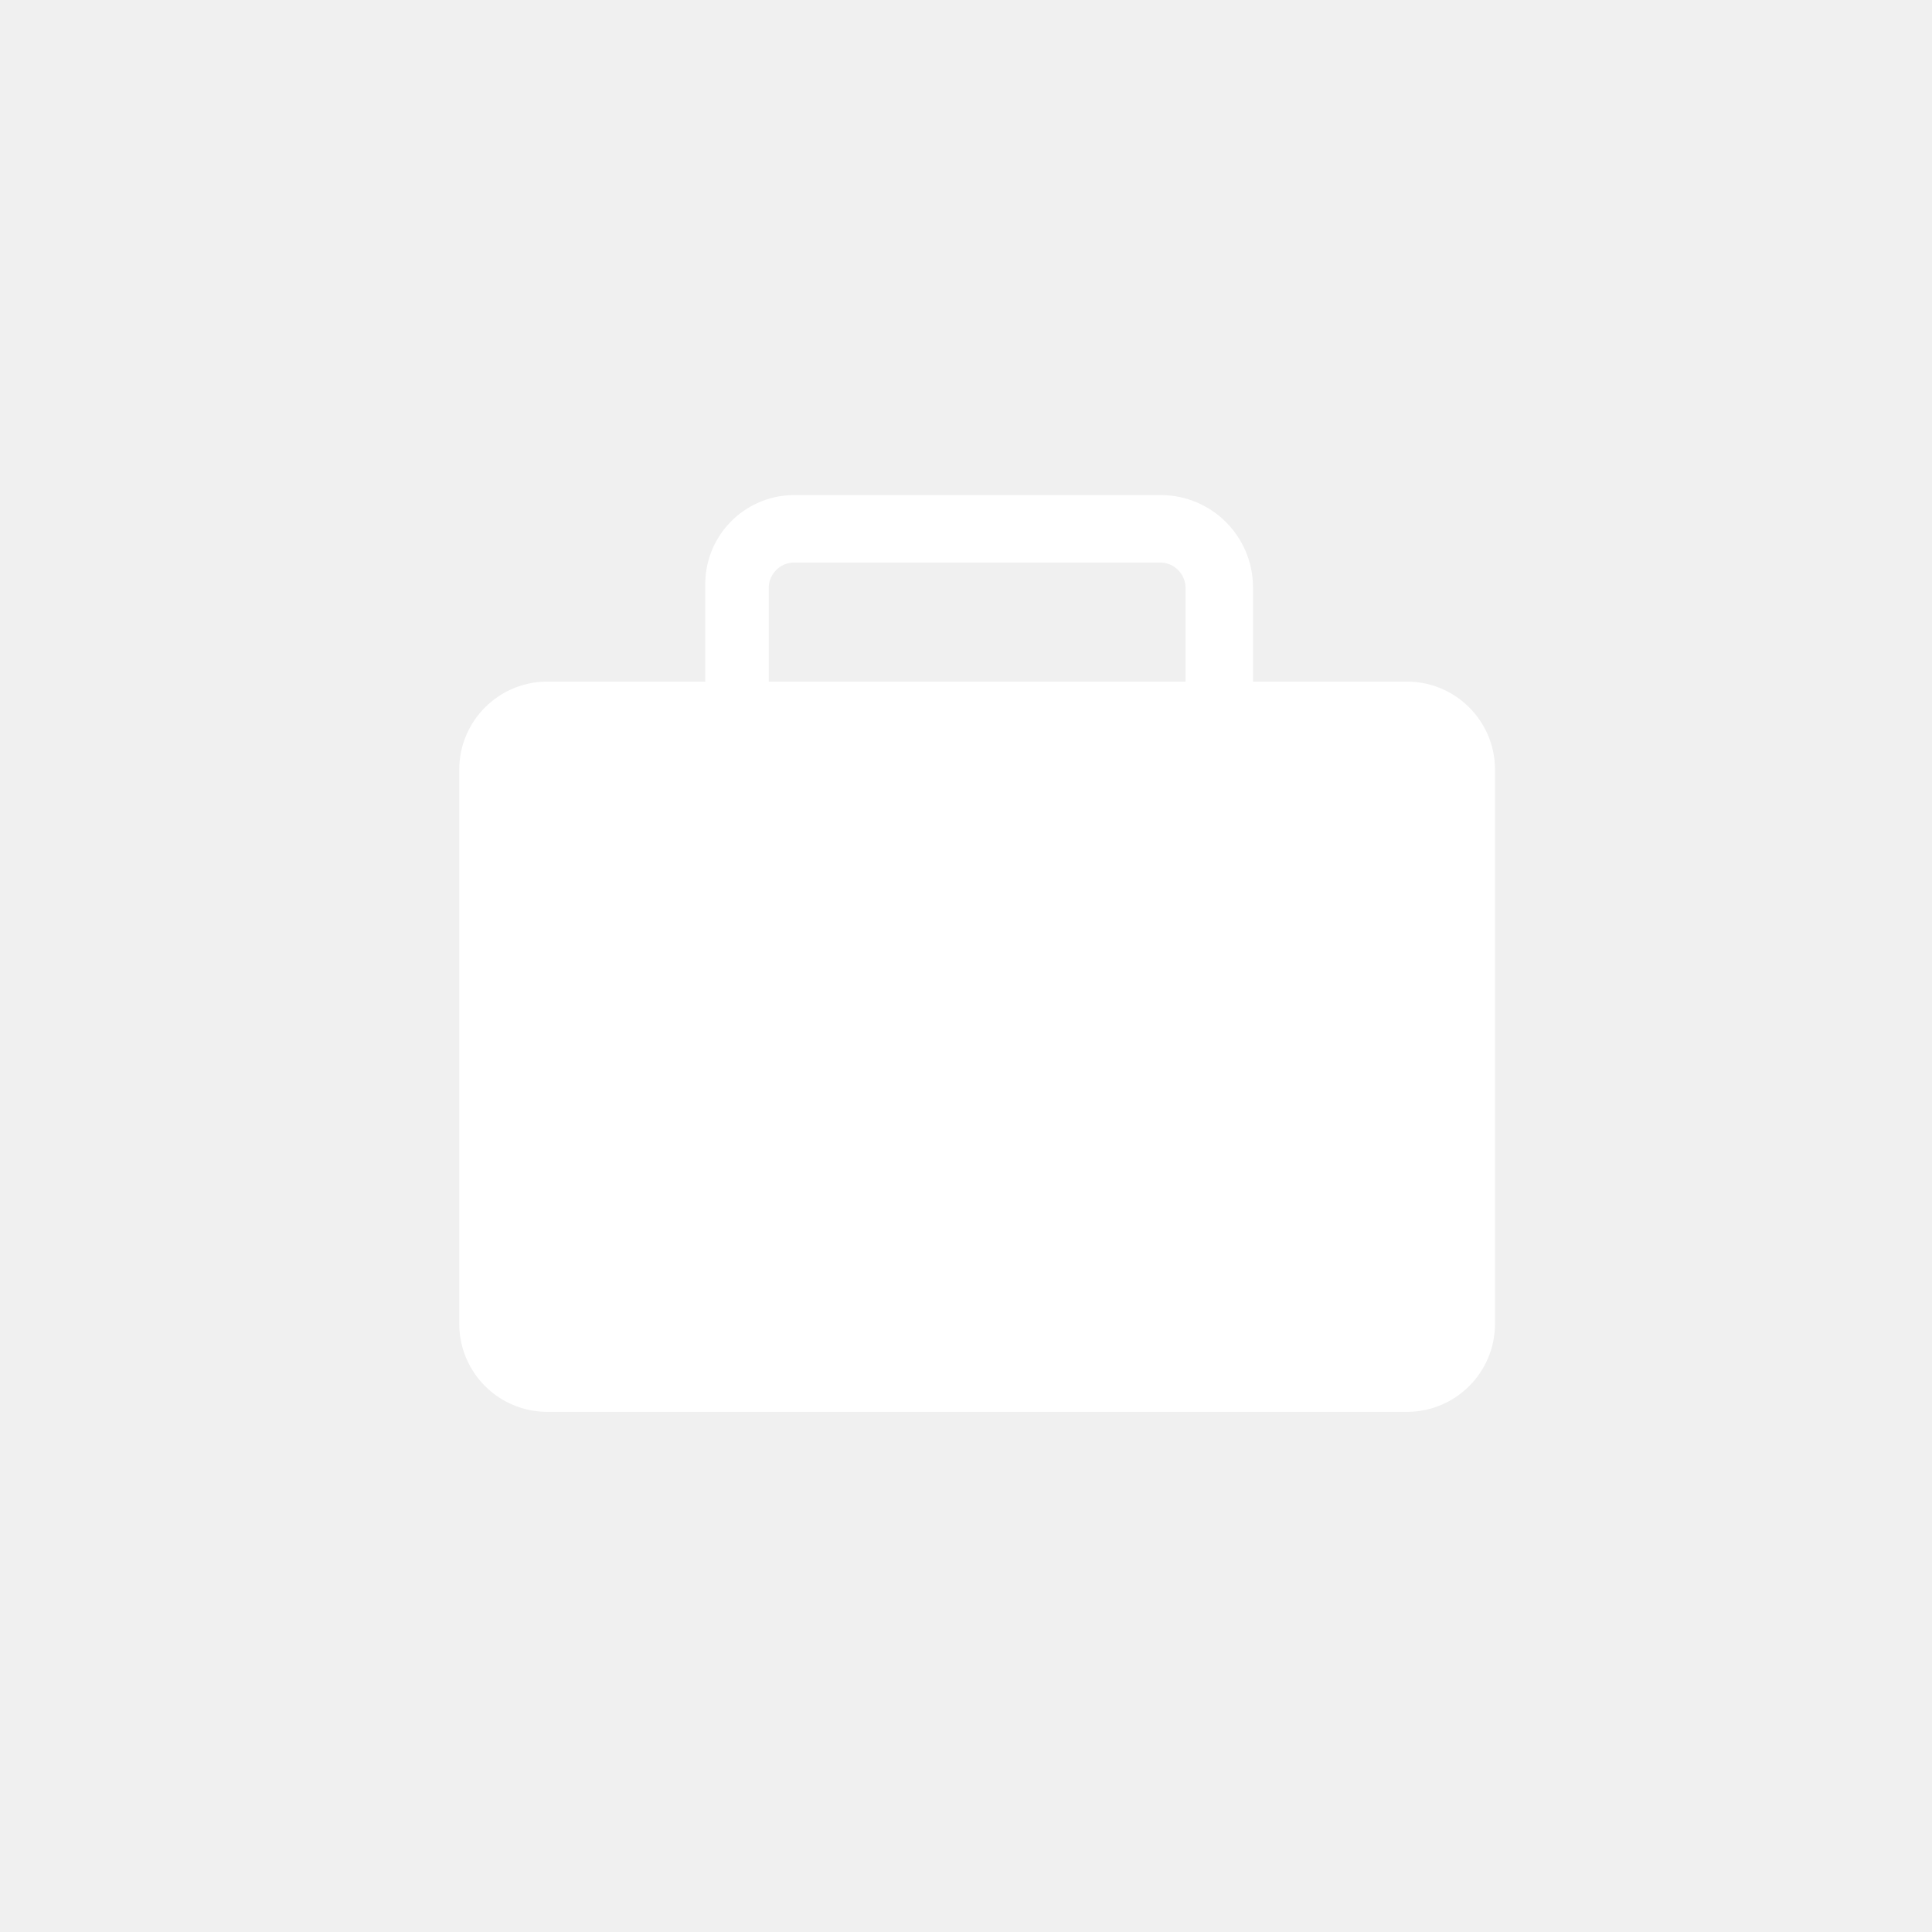
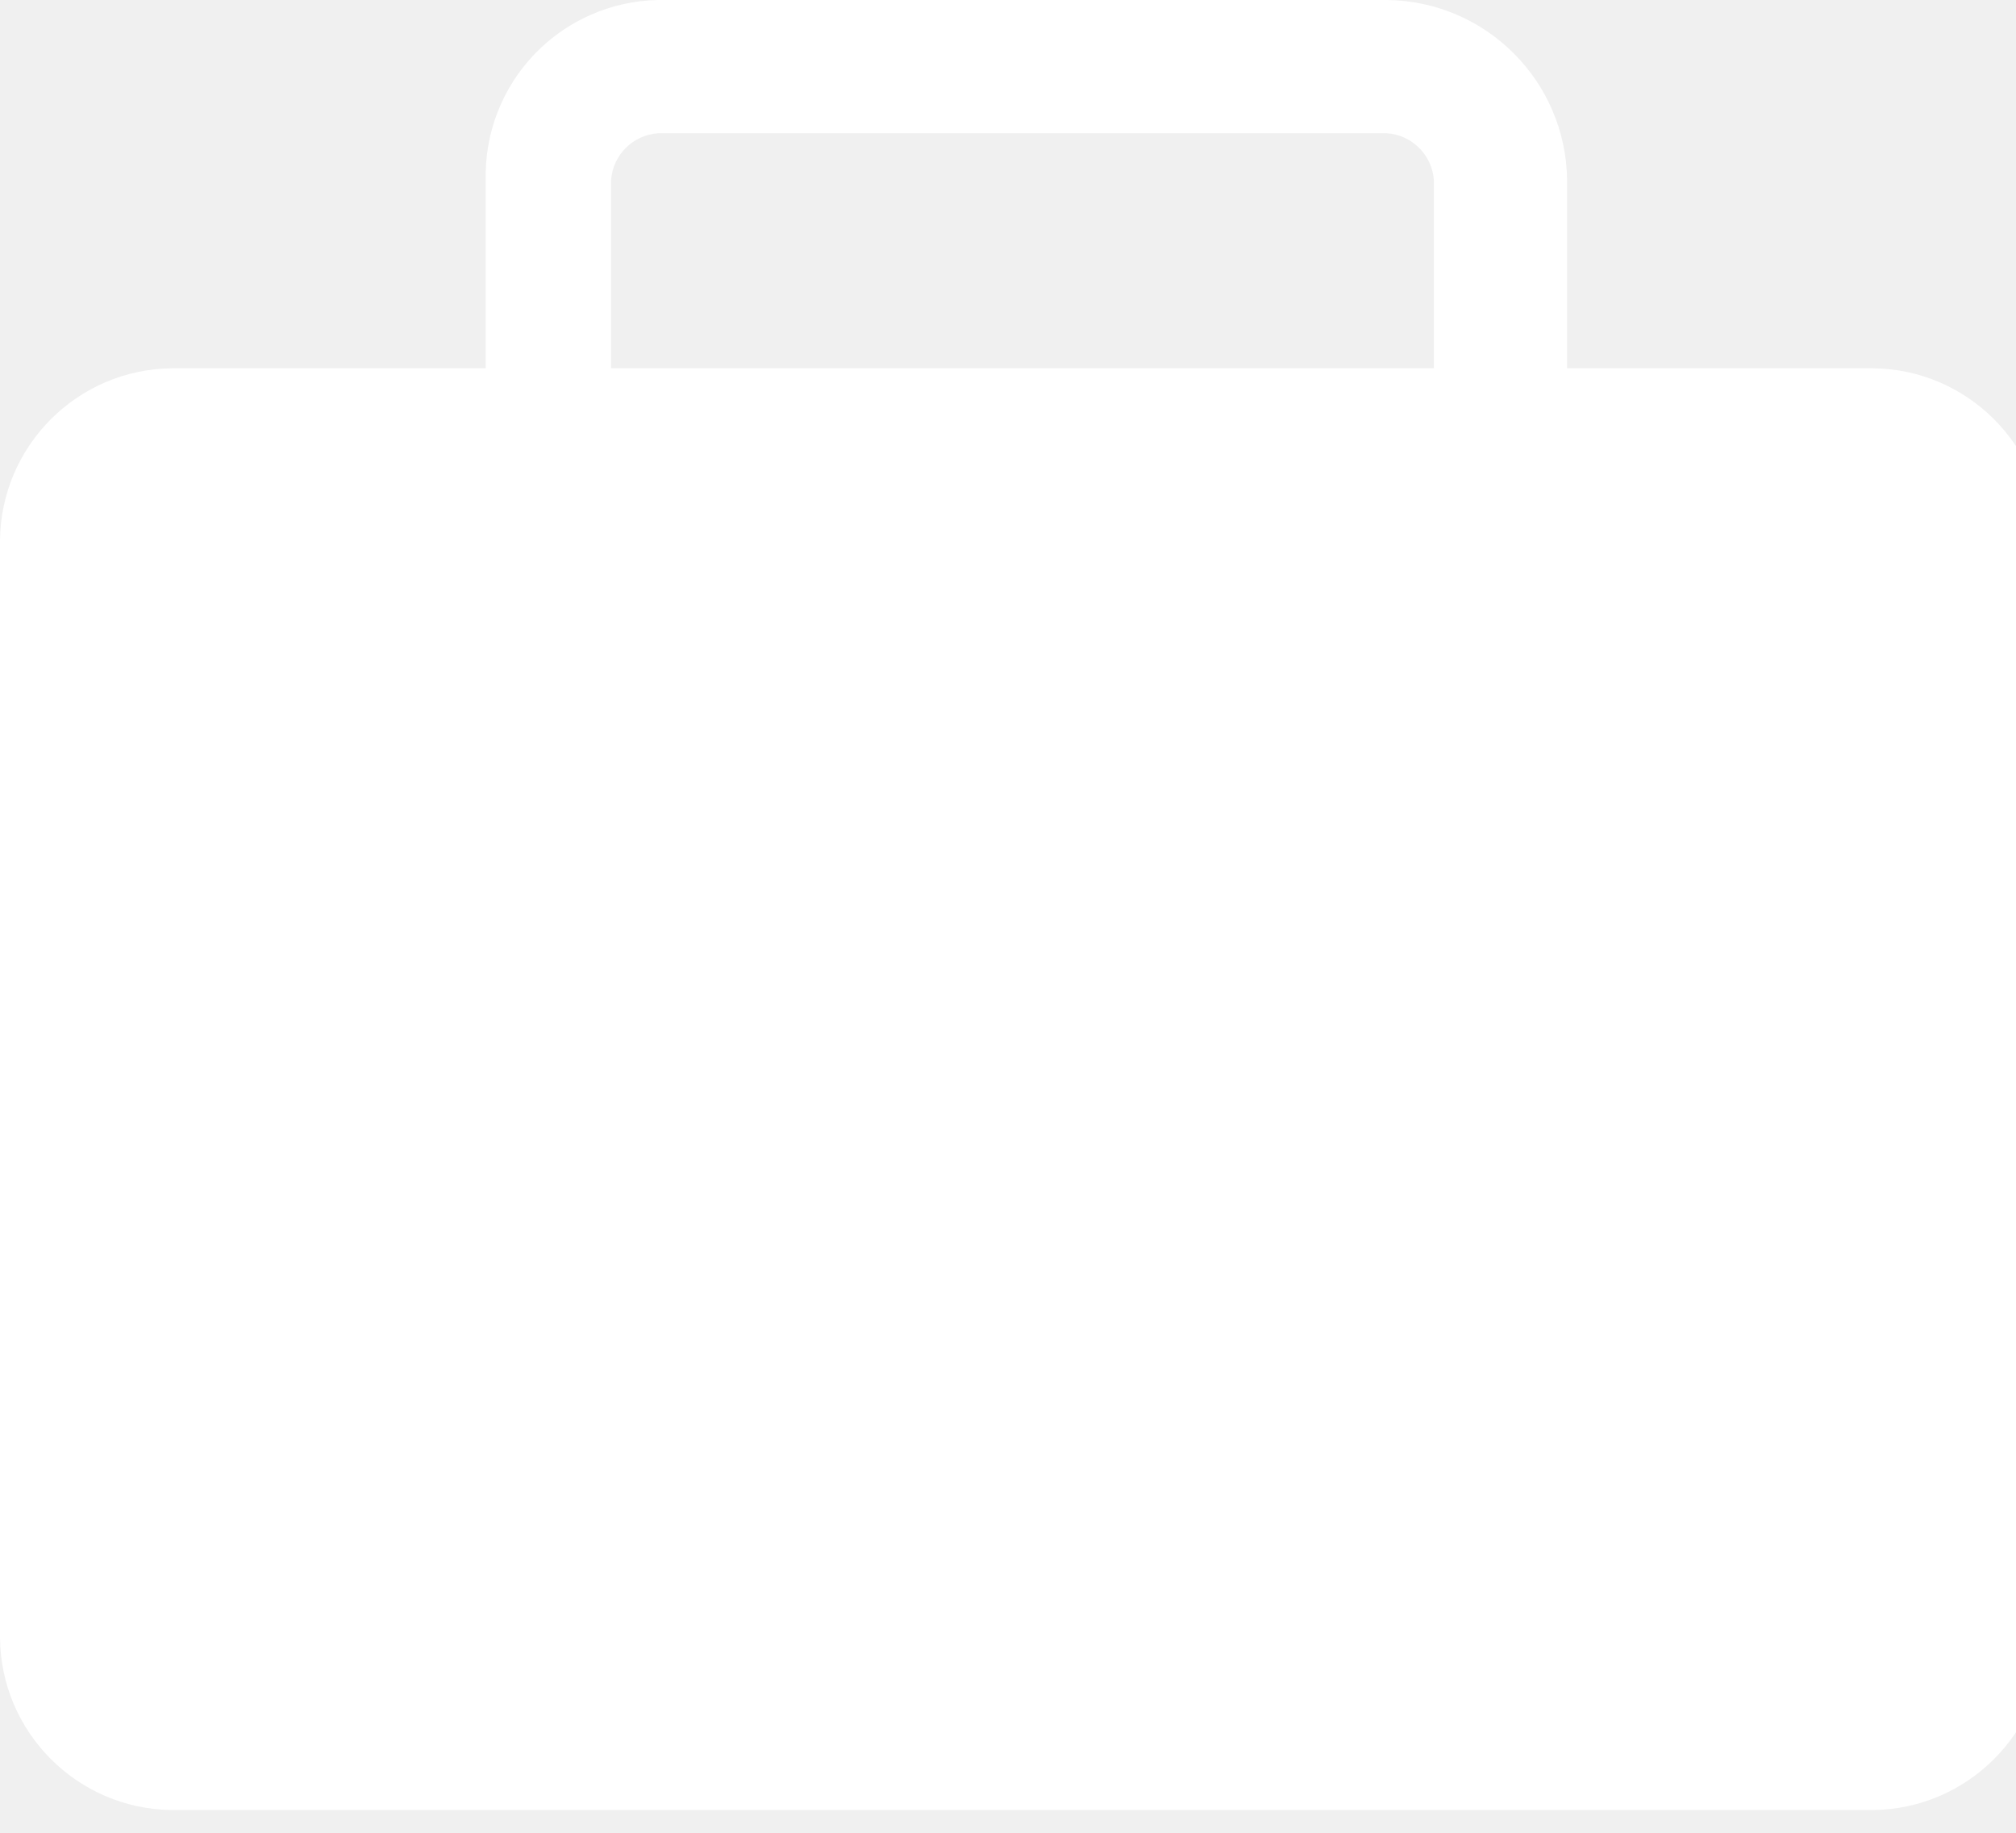
- <svg xmlns="http://www.w3.org/2000/svg" width="62.438" height="62.438" viewBox="0 0 62.438 62.438">
-   <path id="np_business_1857107_C6C6C6" d="M13.634,21.345h5.131V18.267a2.877,2.877,0,0,1,2.821-2.95h11.93a2.983,2.983,0,0,1,2.95,2.95v3.078h5a2.846,2.846,0,0,1,2.821,2.821V42.124a2.846,2.846,0,0,1-2.821,2.821H13.635a2.846,2.846,0,0,1-2.821-2.821V24.166a2.846,2.846,0,0,1,2.821-2.821Zm7.183,0H34.285V18.267a.827.827,0,0,0-.769-.769H21.586a.827.827,0,0,0-.769.769Z" transform="translate(4.028 0.683)" fill="#fff" fill-rule="evenodd" />
+ <svg xmlns="http://www.w3.org/2000/svg" width="33" height="30">
+   <rect id="backgroundrect" width="100%" height="100%" x="0" y="0" fill="none" stroke="none" />
+   <g class="currentLayer" style="">
+     <path id="np_business_1857107_C6C6C6" d="M2.82,6.028 h5.131 V2.95 a2.877,2.877 0 0 1 2.821,-2.95 h11.93 a2.983,2.983 0 0 1 2.95,2.95 v3.078 h5 a2.846,2.846 0 0 1 2.821,2.821 V26.807 a2.846,2.846 0 0 1 -2.821,2.821 H2.821 a2.846,2.846 0 0 1 -2.821,-2.821 V8.849 a2.846,2.846 0 0 1 2.821,-2.821 zm7.183,0 H23.471 V2.95 a0.827,0.827 0 0 0 -0.769,-0.769 H10.772 a0.827,0.827 0 0 0 -0.769,0.769 z" fill="#fff" fill-rule="evenodd" class="" />
+   </g>
</svg>
